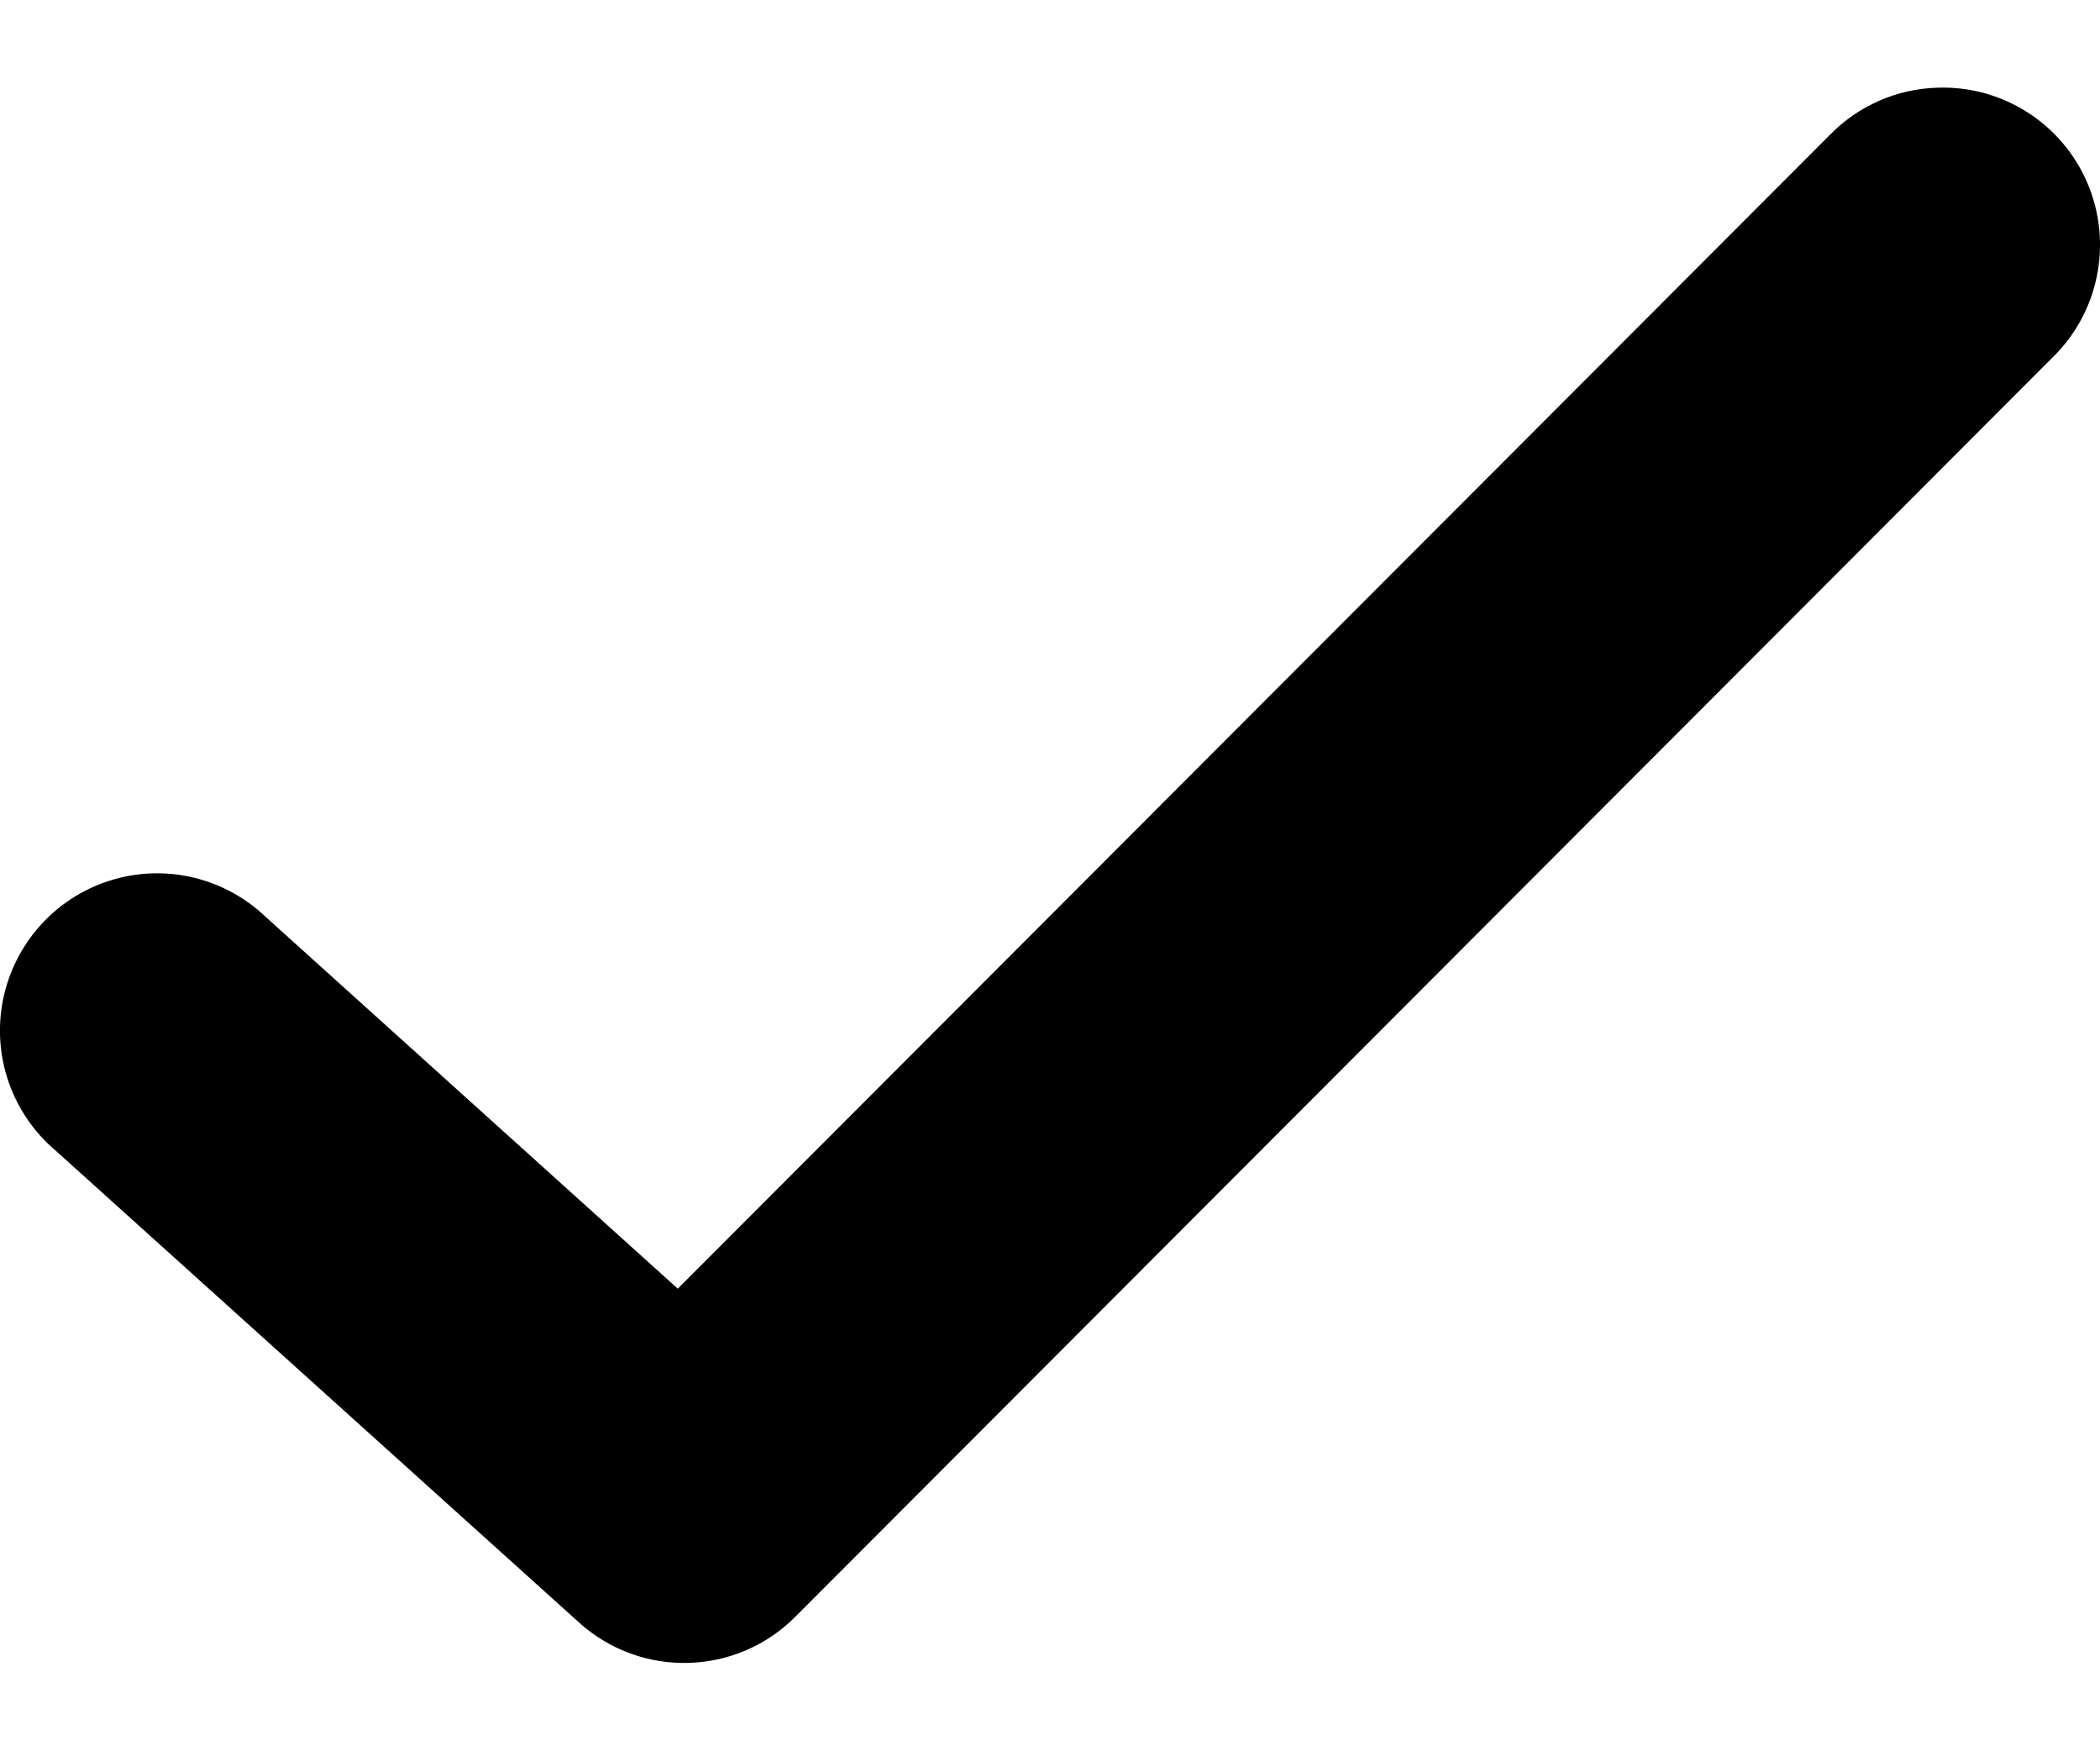
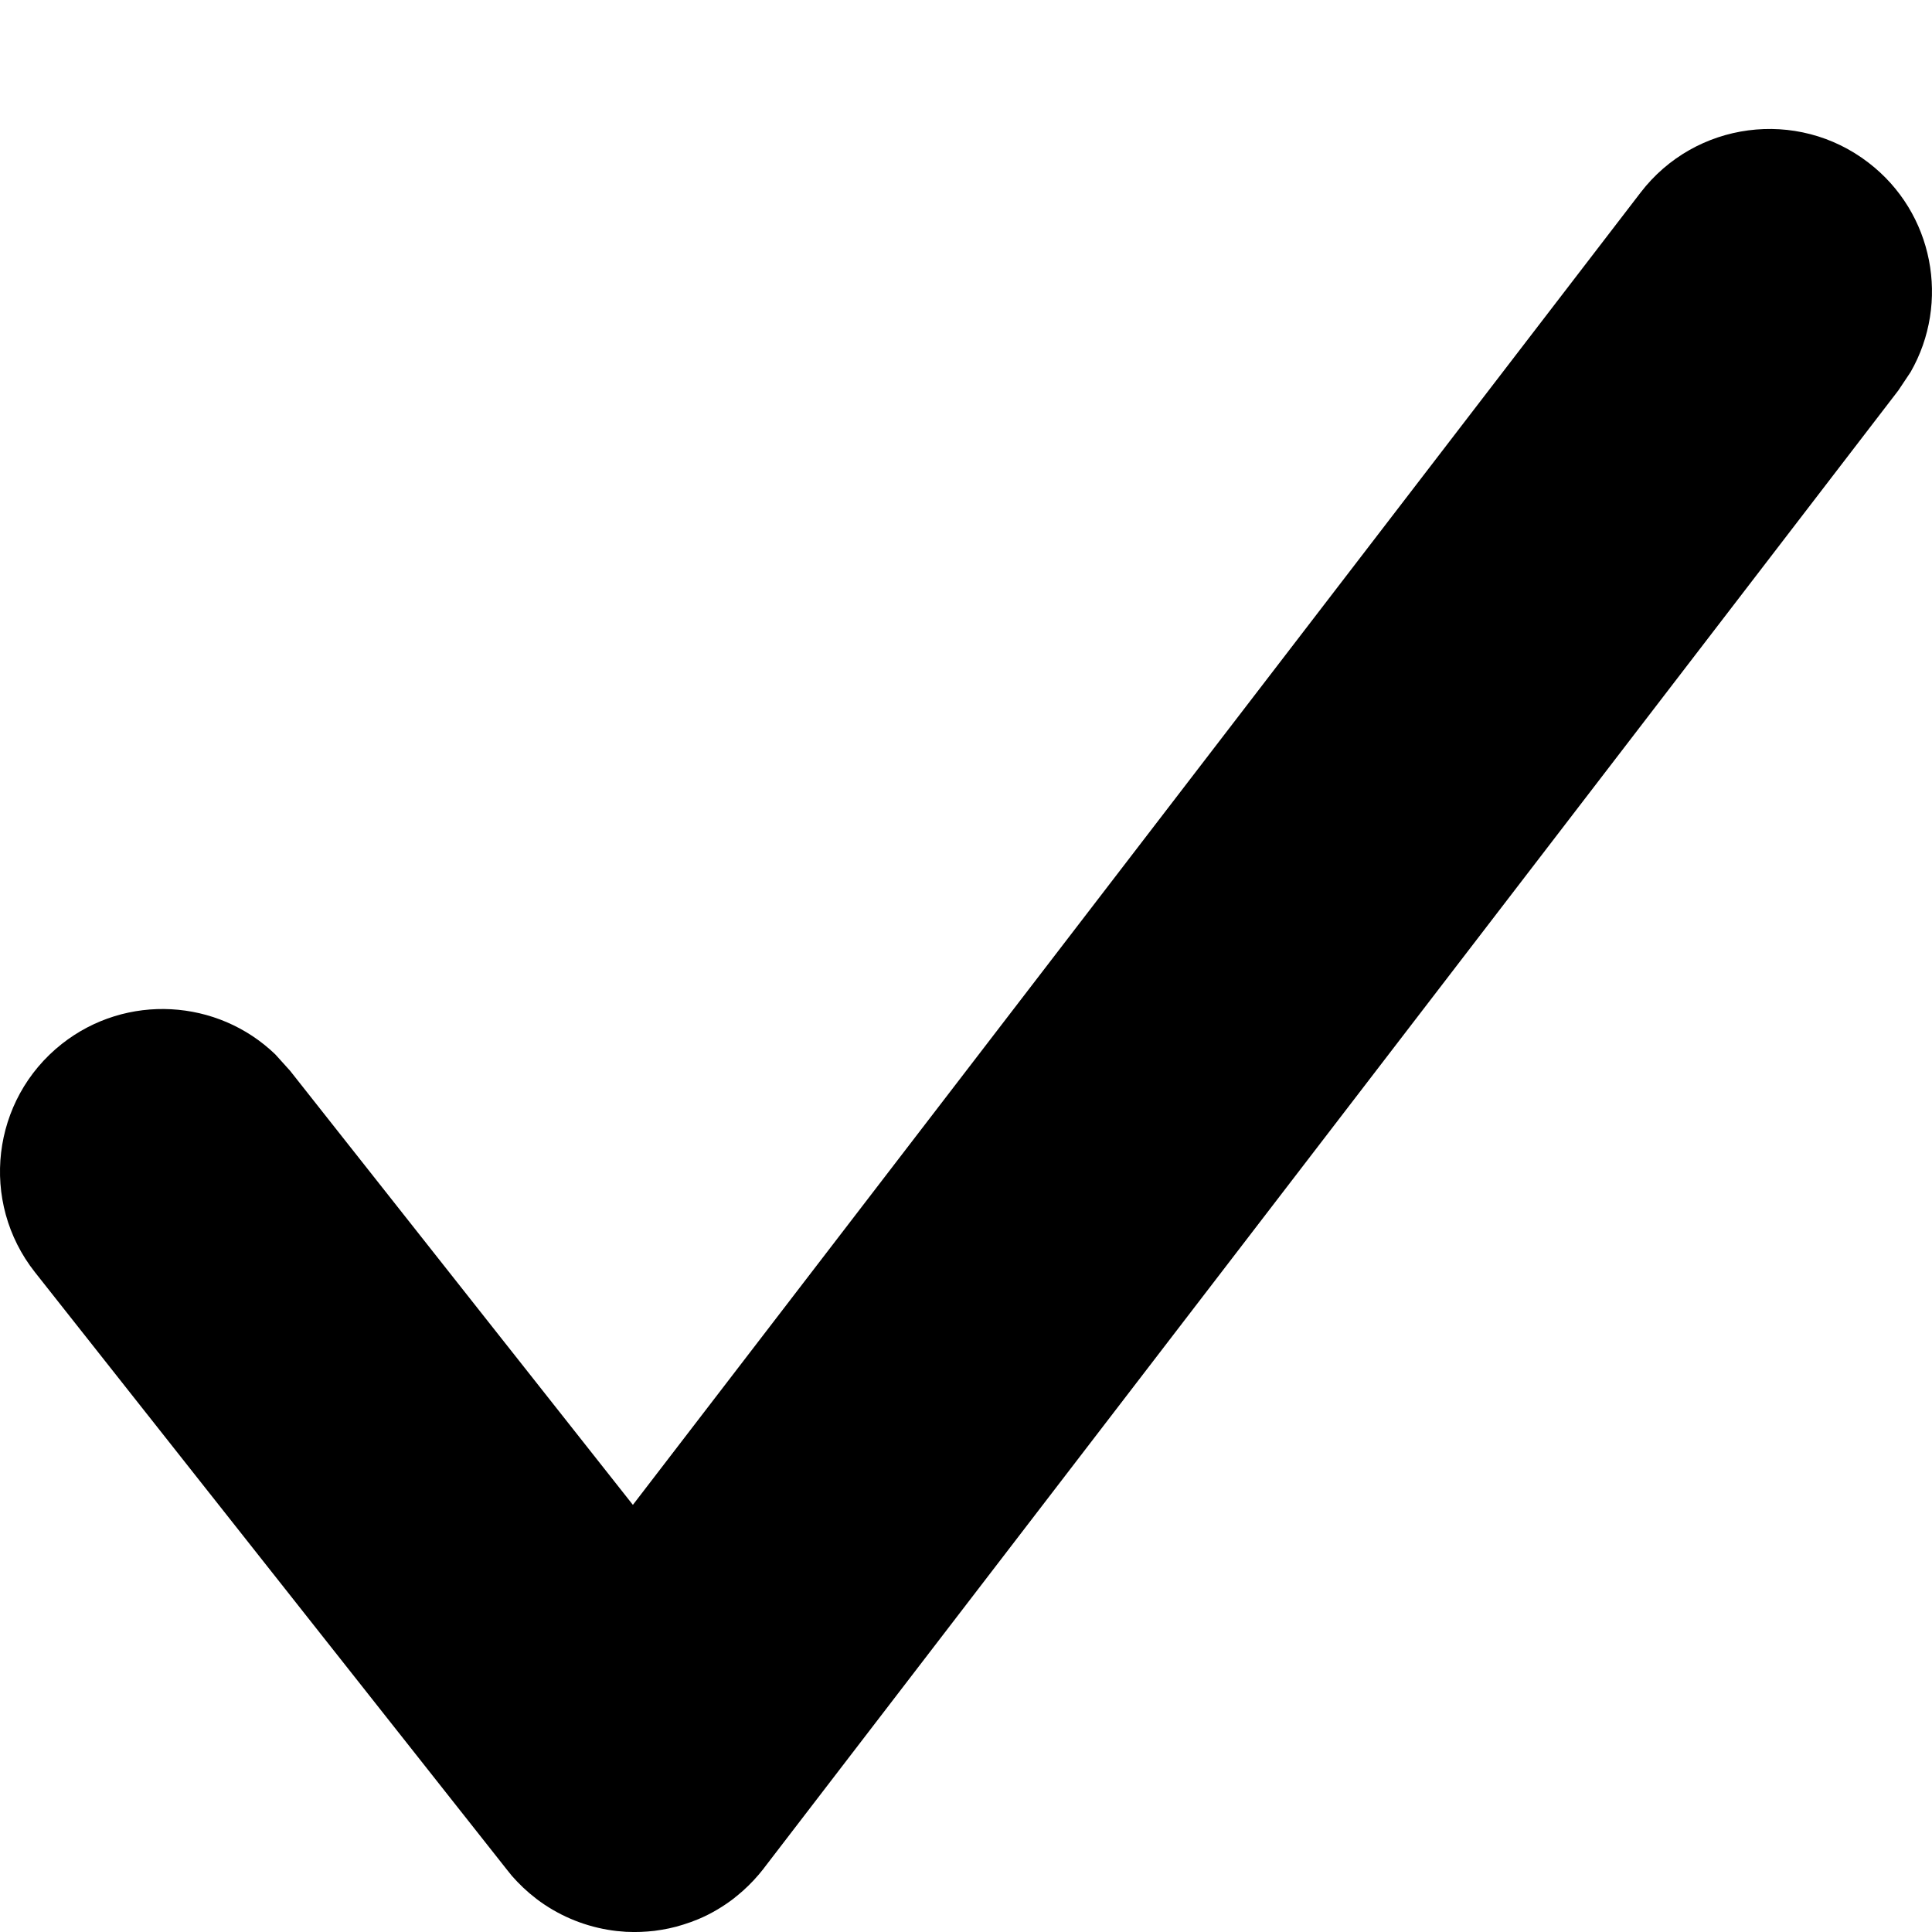
- <svg xmlns="http://www.w3.org/2000/svg" width="12" height="10" viewBox="0 0 12 10">
-   <path fill-rule="evenodd" d="M11.072,1.501 C10.839,1.507 10.617,1.605 10.455,1.772 L3.873,8.362 L1.517,6.237 C1.28,6.011 0.939,5.932 0.627,6.031 C0.314,6.13 0.081,6.392 0.017,6.713 C-0.047,7.035 0.07,7.365 0.321,7.576 L3.312,10.272 C3.668,10.59 4.21,10.574 4.546,10.235 L11.726,3.045 C11.993,2.787 12.074,2.39 11.929,2.048 C11.784,1.706 11.443,1.488 11.072,1.501 L11.072,1.501 Z" transform="translate(0 -1)" />
+ <svg xmlns="http://www.w3.org/2000/svg" width="12" height="12" viewBox="0 0 12 12">
+   <path d="M3.89,11.999 L3.831,11.994 C3.674,11.976 3.52,11.922 3.382,11.83 C3.365,11.819 3.349,11.807 3.333,11.795 C3.332,11.794 3.33,11.792 3.328,11.791 C3.273,11.749 3.224,11.702 3.18,11.652 L3.151,11.616 L0.217,7.902 C-0.128,7.465 -0.054,6.83 0.384,6.484 C0.785,6.168 1.352,6.204 1.71,6.549 L1.802,6.651 L3.931,9.347 L10.19,1.196 C10.529,0.754 11.163,0.67 11.605,1.01 C12.011,1.321 12.114,1.88 11.867,2.311 L11.791,2.425 L4.746,11.602 C4.742,11.607 4.739,11.612 4.735,11.617 L4.744,11.605 C4.665,11.707 4.571,11.79 4.468,11.853 L4.569,11.783 C4.496,11.84 4.419,11.886 4.338,11.92 C4.307,11.933 4.276,11.944 4.244,11.954 C4.186,11.973 4.125,11.985 4.064,11.993 C4.009,11.999 3.952,12.002 3.896,11.999 L3.89,11.999 Z" />
</svg>
